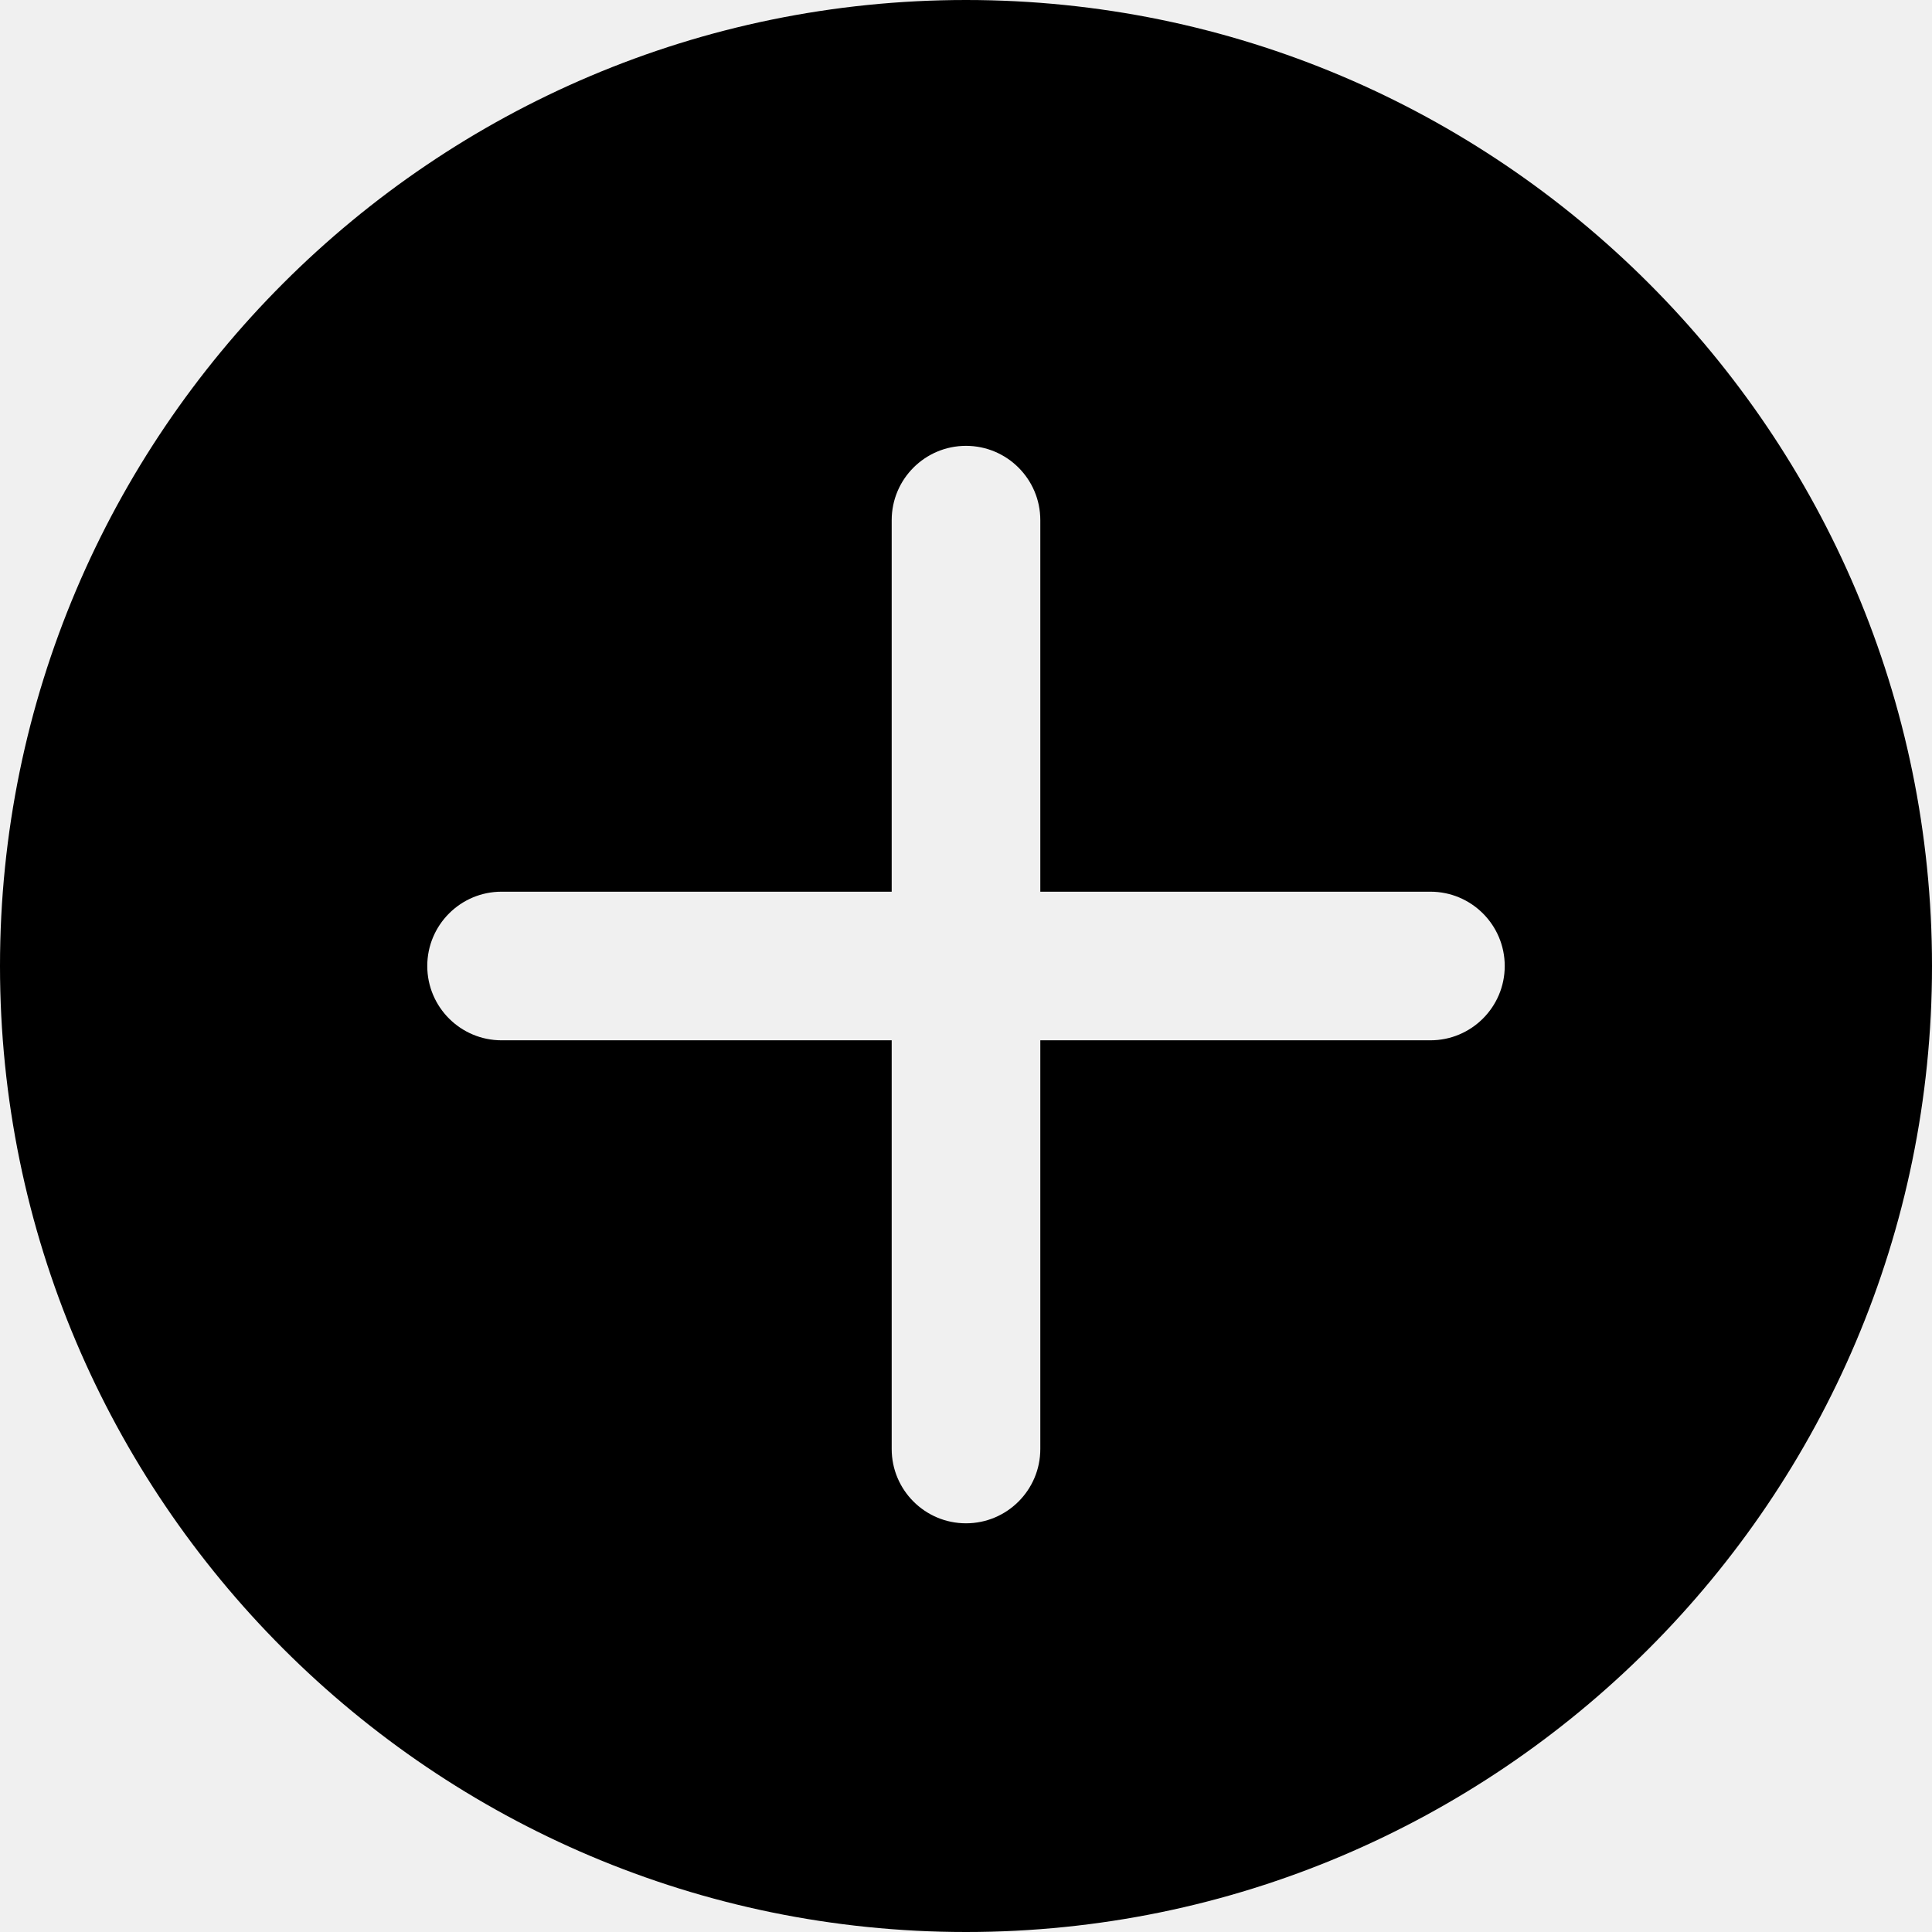
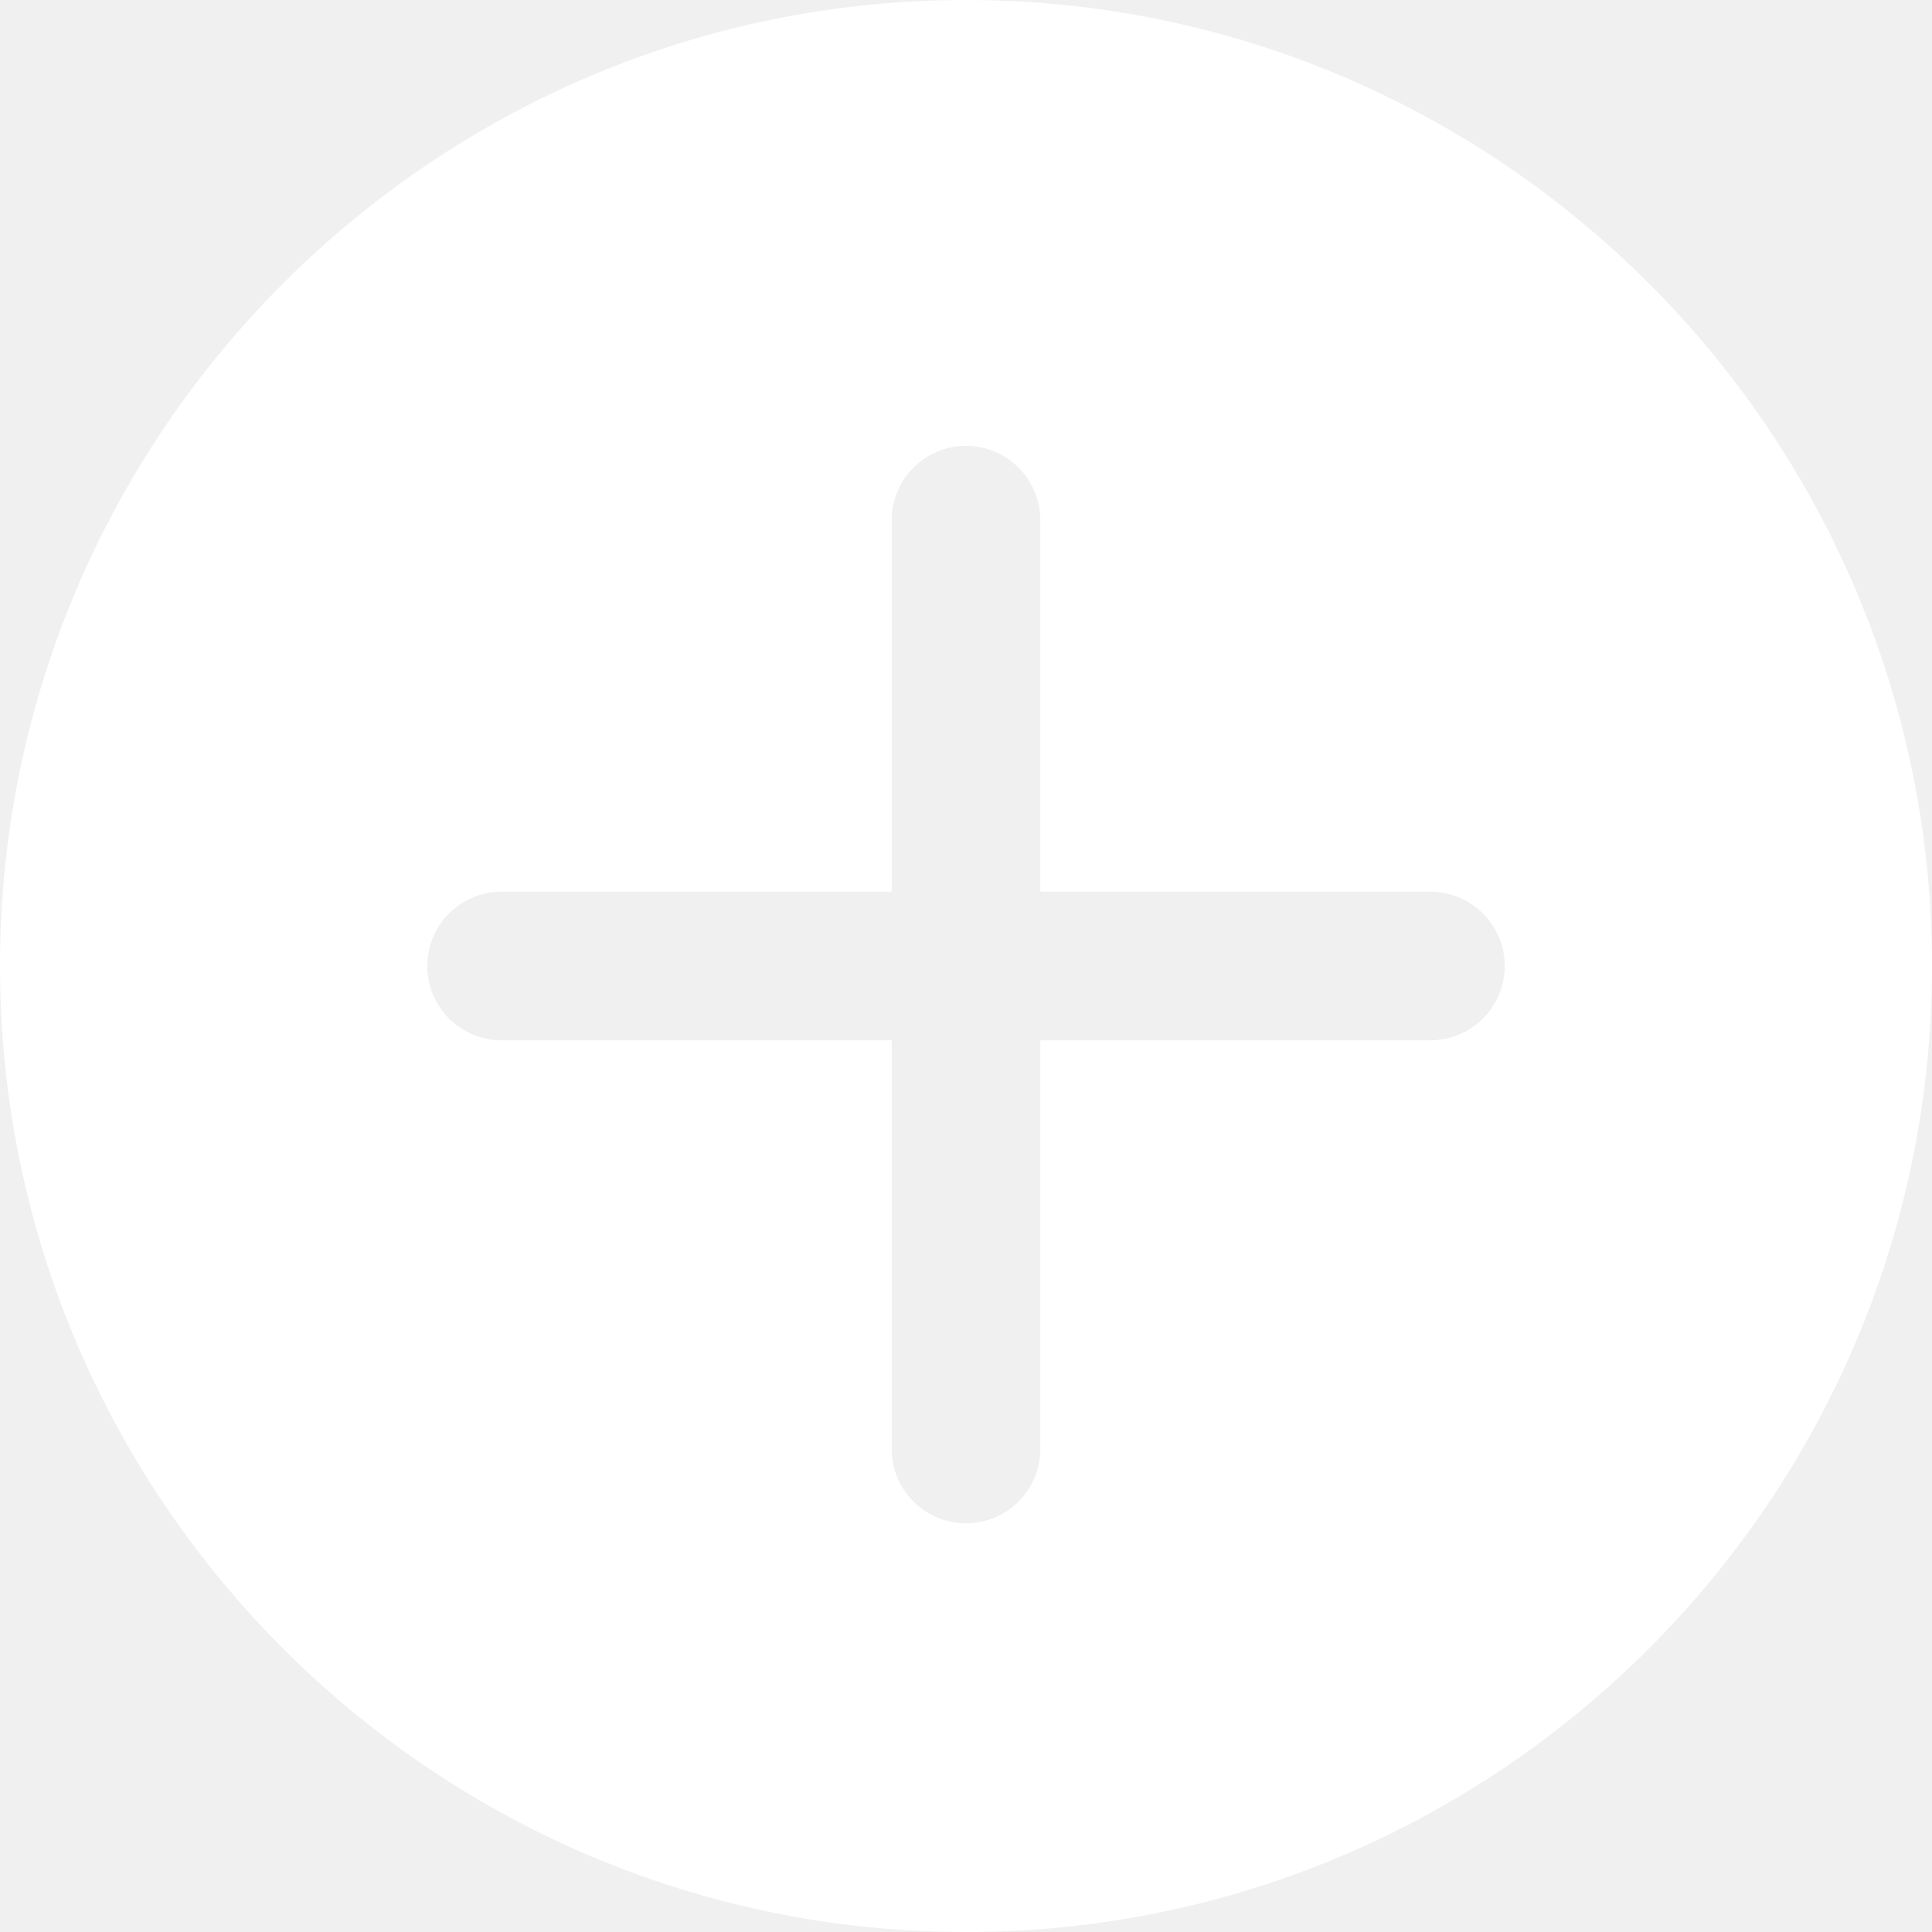
<svg xmlns="http://www.w3.org/2000/svg" version="1.1" id="Capa_1" x="0px" y="0px" viewBox="0 0 52 52" style="enable-background:new 0 0 52 52;" xml:space="preserve">
-   <path d="M26,0C11.664,0,0,11.663,0,26s11.664,26,26,26s26-11.663,26-26S40.336,0,26,0z M38.5,28H28v11c0,1.104-0.896,2-2,2  s-2-0.896-2-2V28H13.5c-1.104,0-2-0.896-2-2s0.896-2,2-2H24V14c0-1.104,0.896-2,2-2s2,0.896,2,2v10h10.5c1.104,0,2,0.896,2,2  S39.604,28,38.5,28z" />
+   <path d="M26,0C11.664,0,0,11.663,0,26s11.664,26,26,26s26-11.663,26-26S40.336,0,26,0z M38.5,28H28v11c0,1.104-0.896,2-2,2  s-2-0.896-2-2V28H13.5c-1.104,0-2-0.896-2-2s0.896-2,2-2H24V14c0-1.104,0.896-2,2-2s2,0.896,2,2v10h10.5c1.104,0,2,0.896,2,2  S39.604,28,38.5,28z" fill="white" />
  <g>
</g>
  <g>
</g>
  <g>
</g>
  <g>
</g>
  <g>
</g>
  <g>
</g>
  <g>
</g>
  <g>
</g>
  <g>
</g>
  <g>
</g>
  <g>
</g>
  <g>
</g>
  <g>
</g>
  <g>
</g>
  <g>
</g>
</svg>
